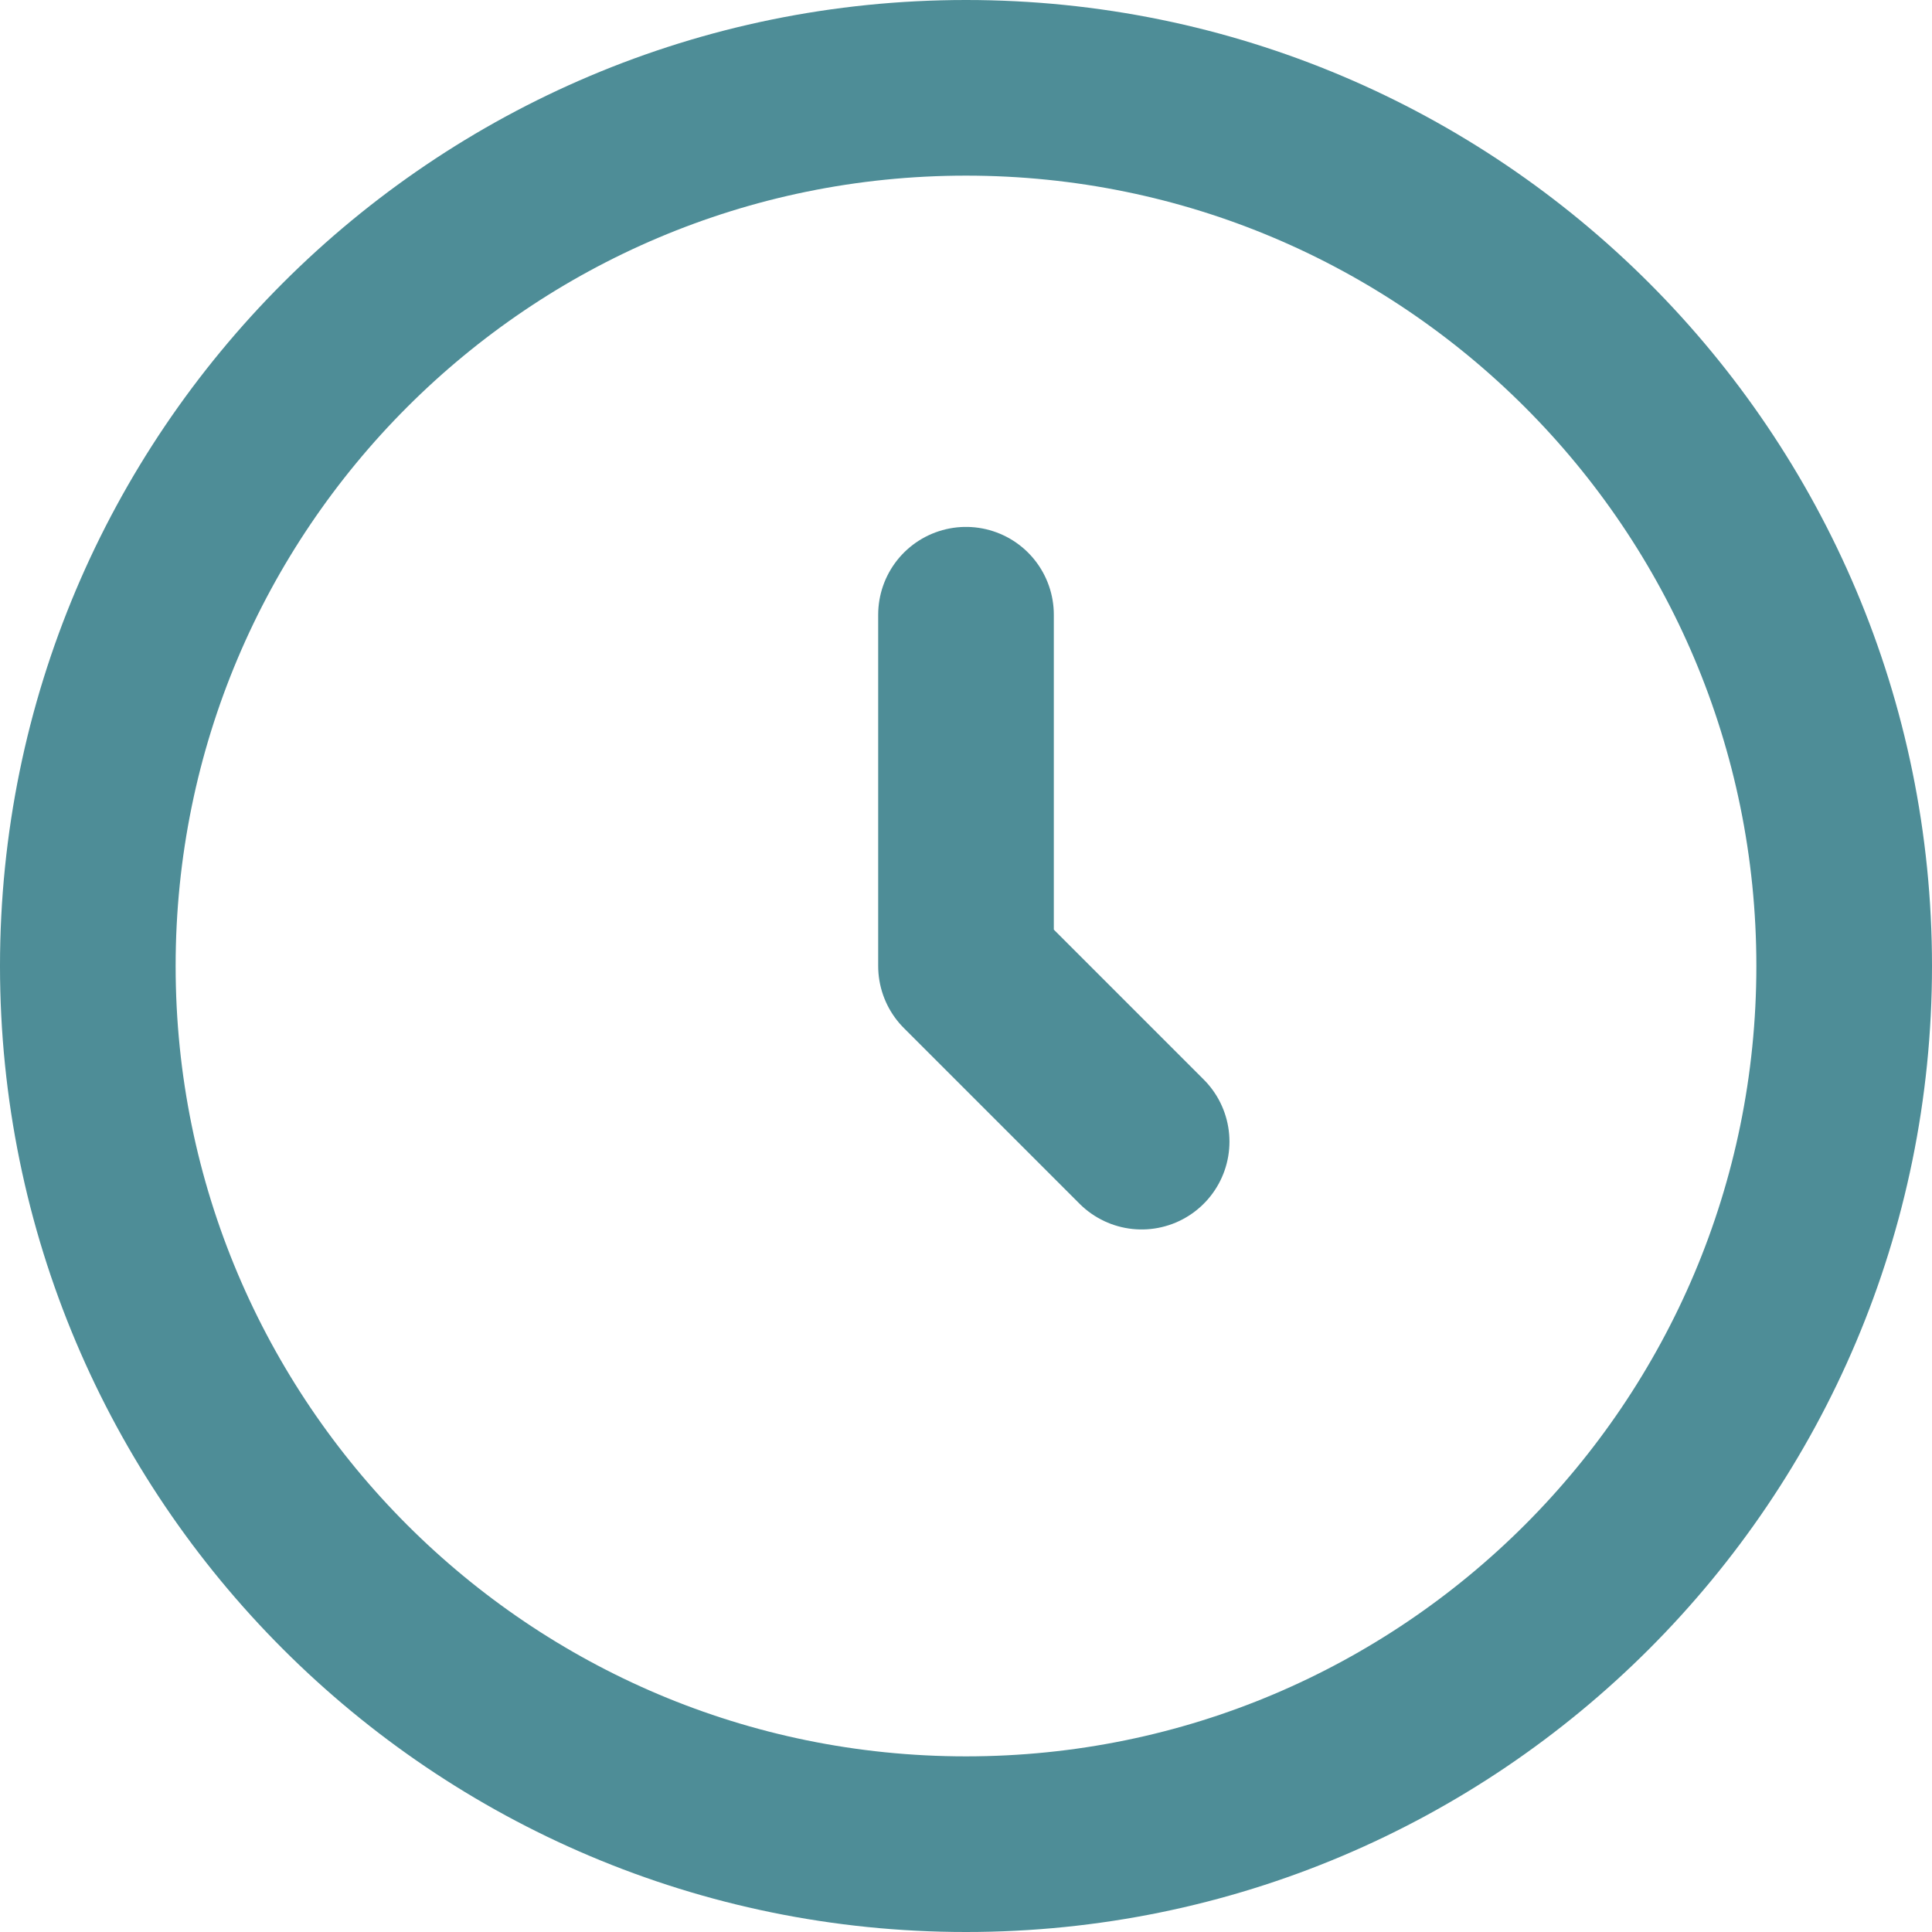
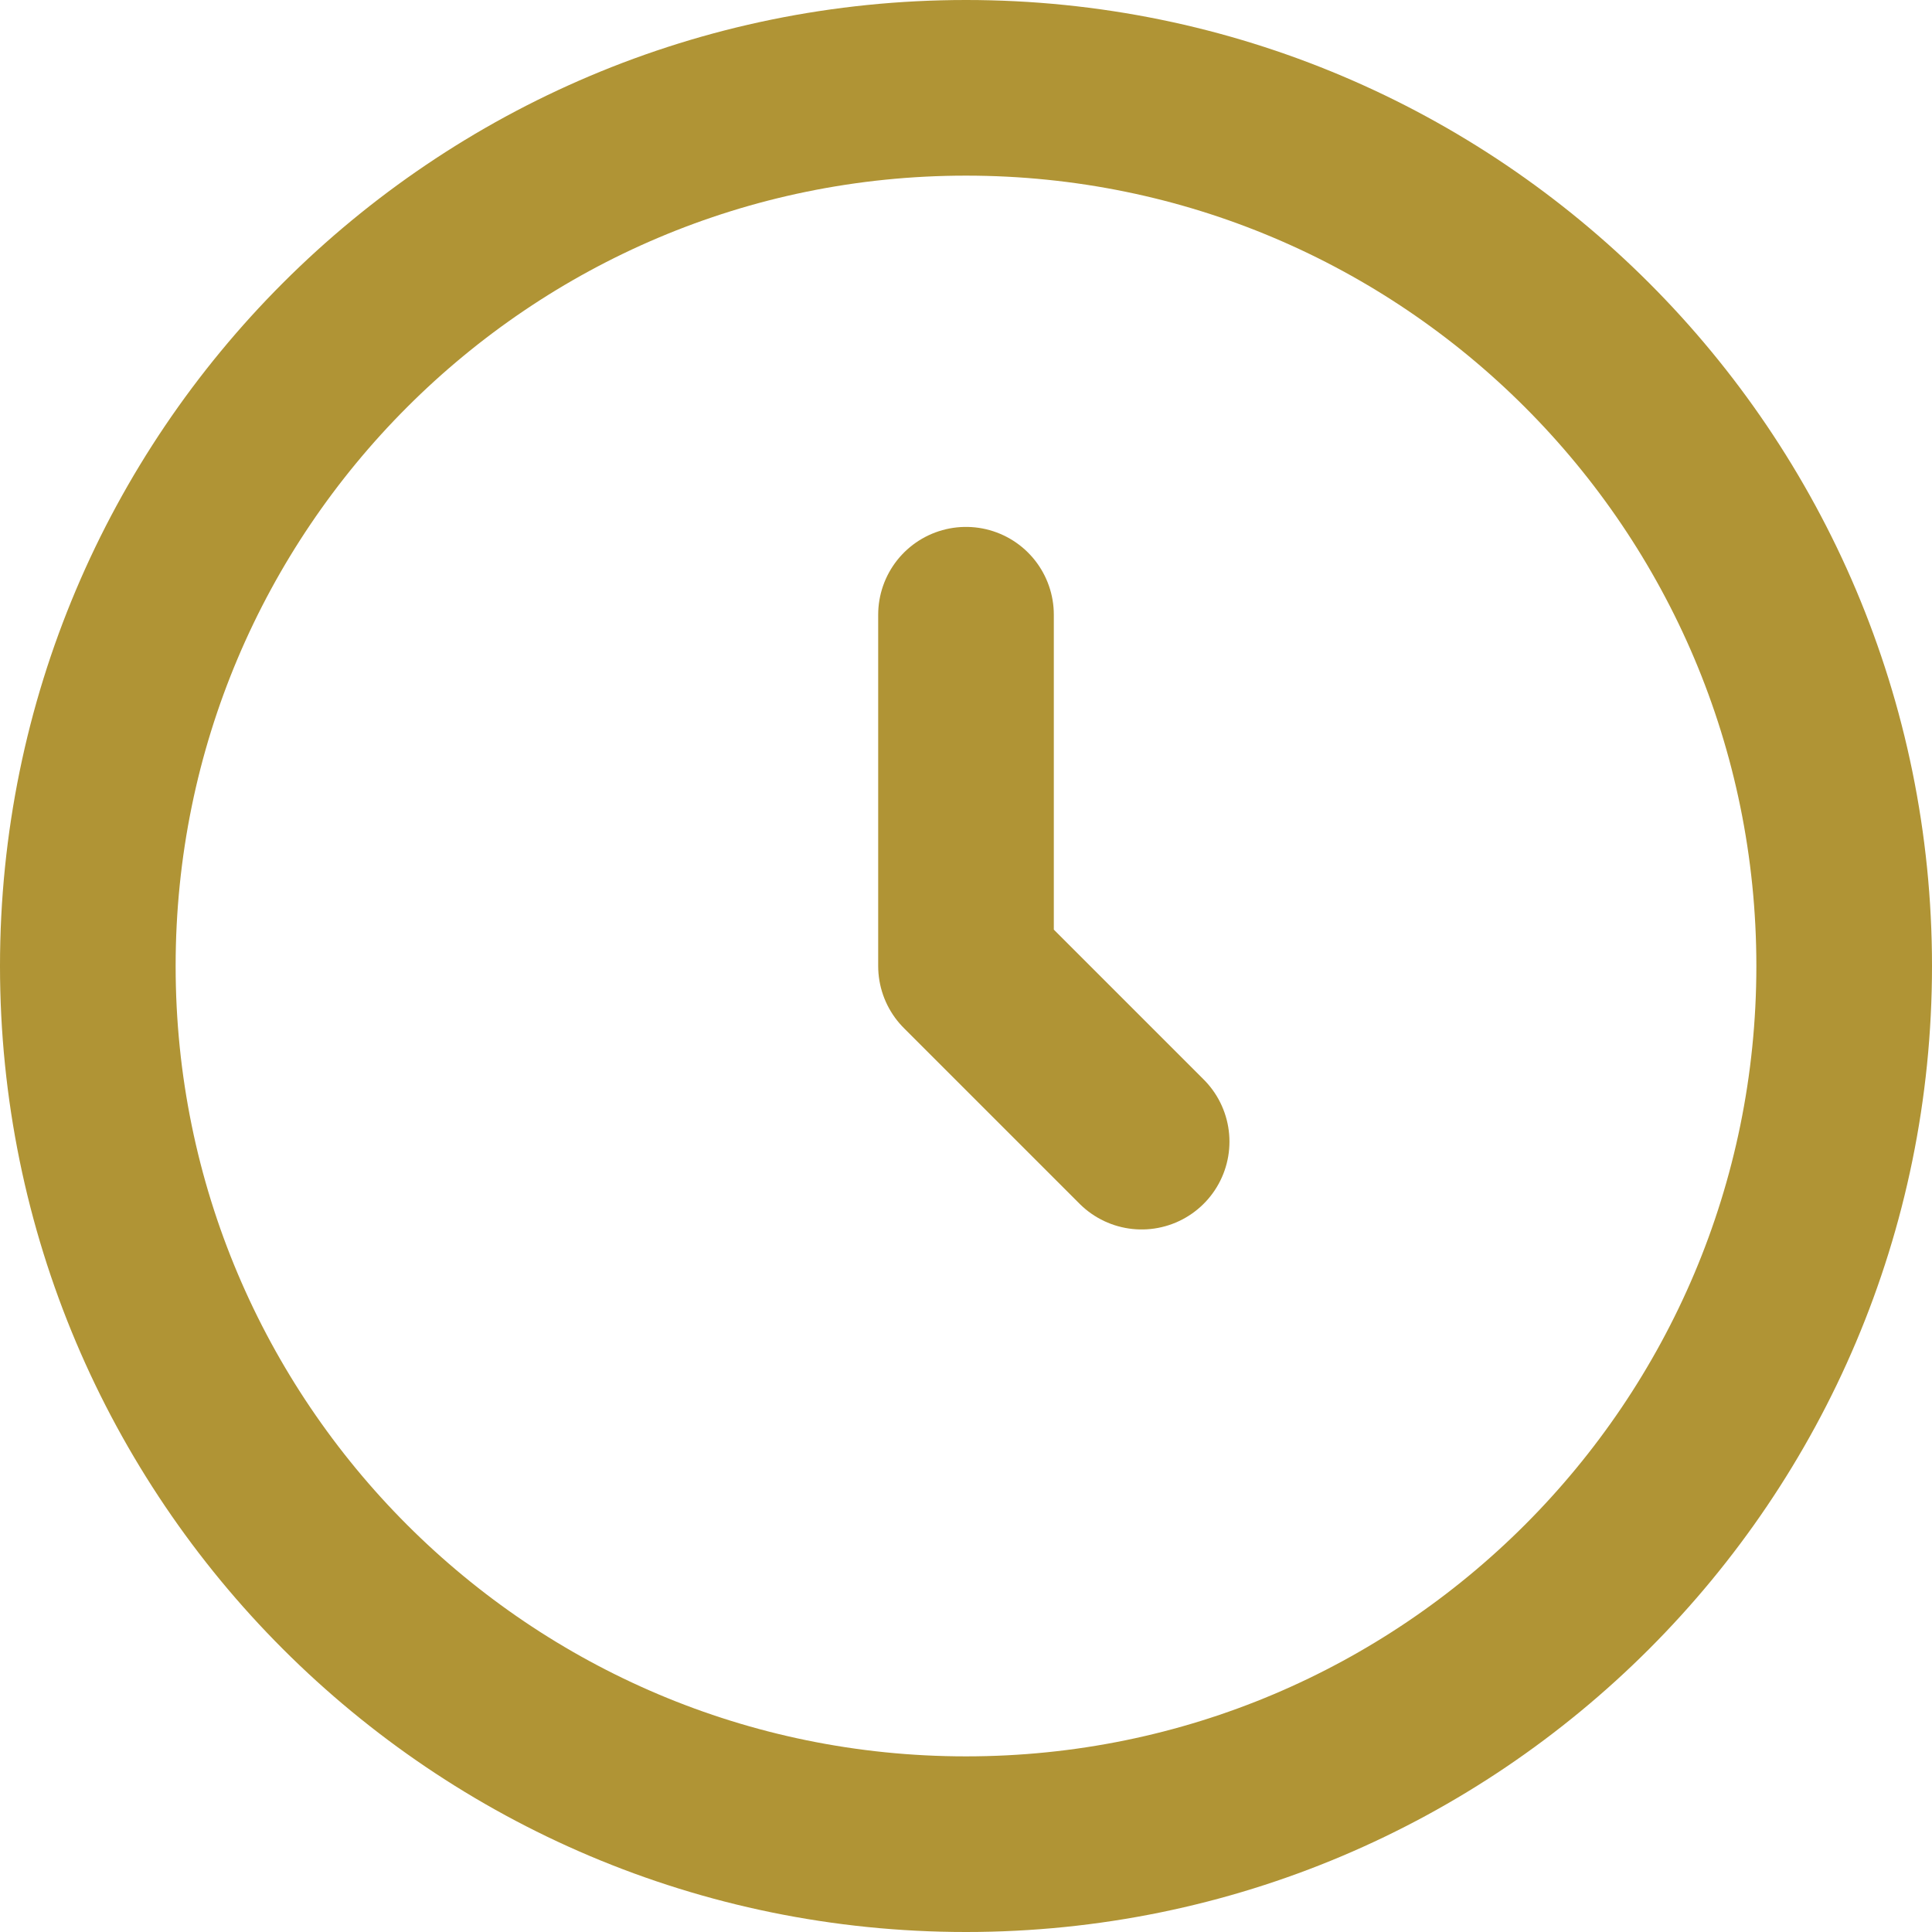
<svg xmlns="http://www.w3.org/2000/svg" preserveAspectRatio="none" overflow="visible" style="display: block;" width="11" height="11" viewBox="0 0 11 11" fill="none">
  <g id="elements">
-     <circle id="Ellipse 1116" cx="5.5" cy="5.5" r="5" stroke="#4E8D97" />
-     <path id="Vector" d="M5.5 3.5V5.5L6.5 6.5" stroke-linecap="round" stroke-linejoin="round" stroke="#4E8D97" />
+     <circle id="Ellipse 1116" cx="5.5" cy="5.5" r="5" stroke="#b09435" />
+     <path id="Vector" d="M5.5 3.5V5.5L6.5 6.5" stroke-linecap="round" stroke-linejoin="round" stroke="#b09435" />
  </g>
</svg>
